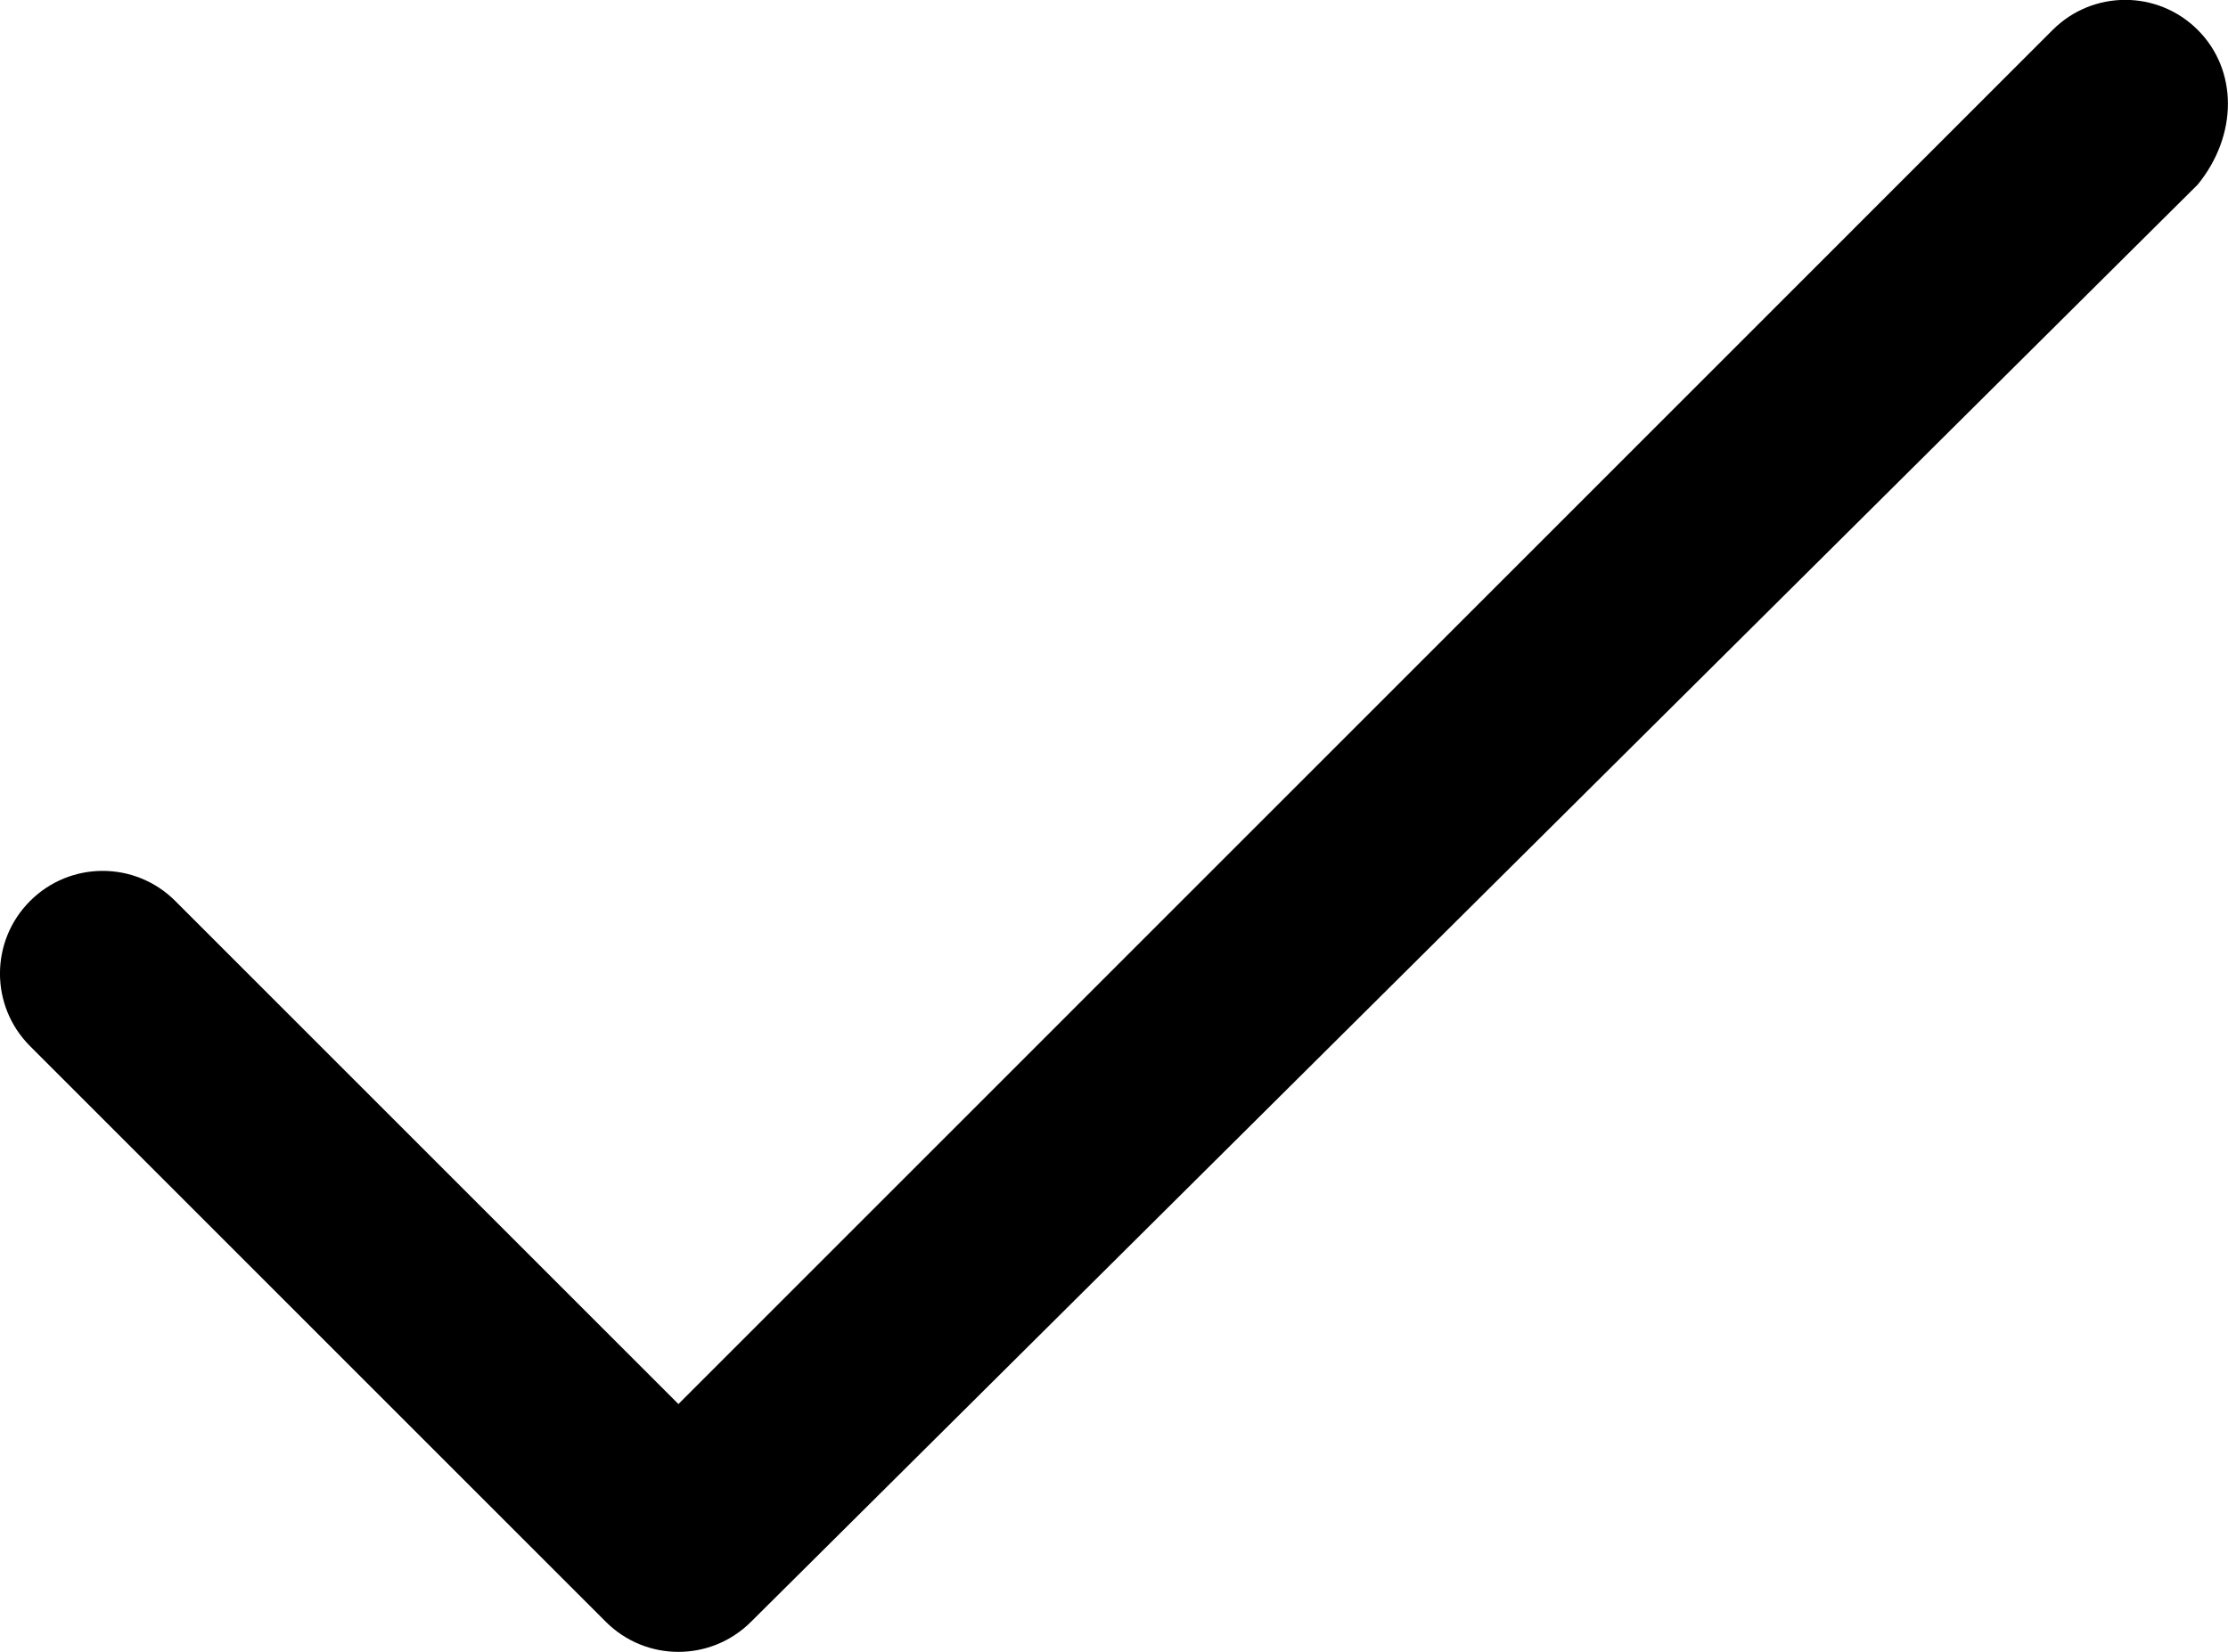
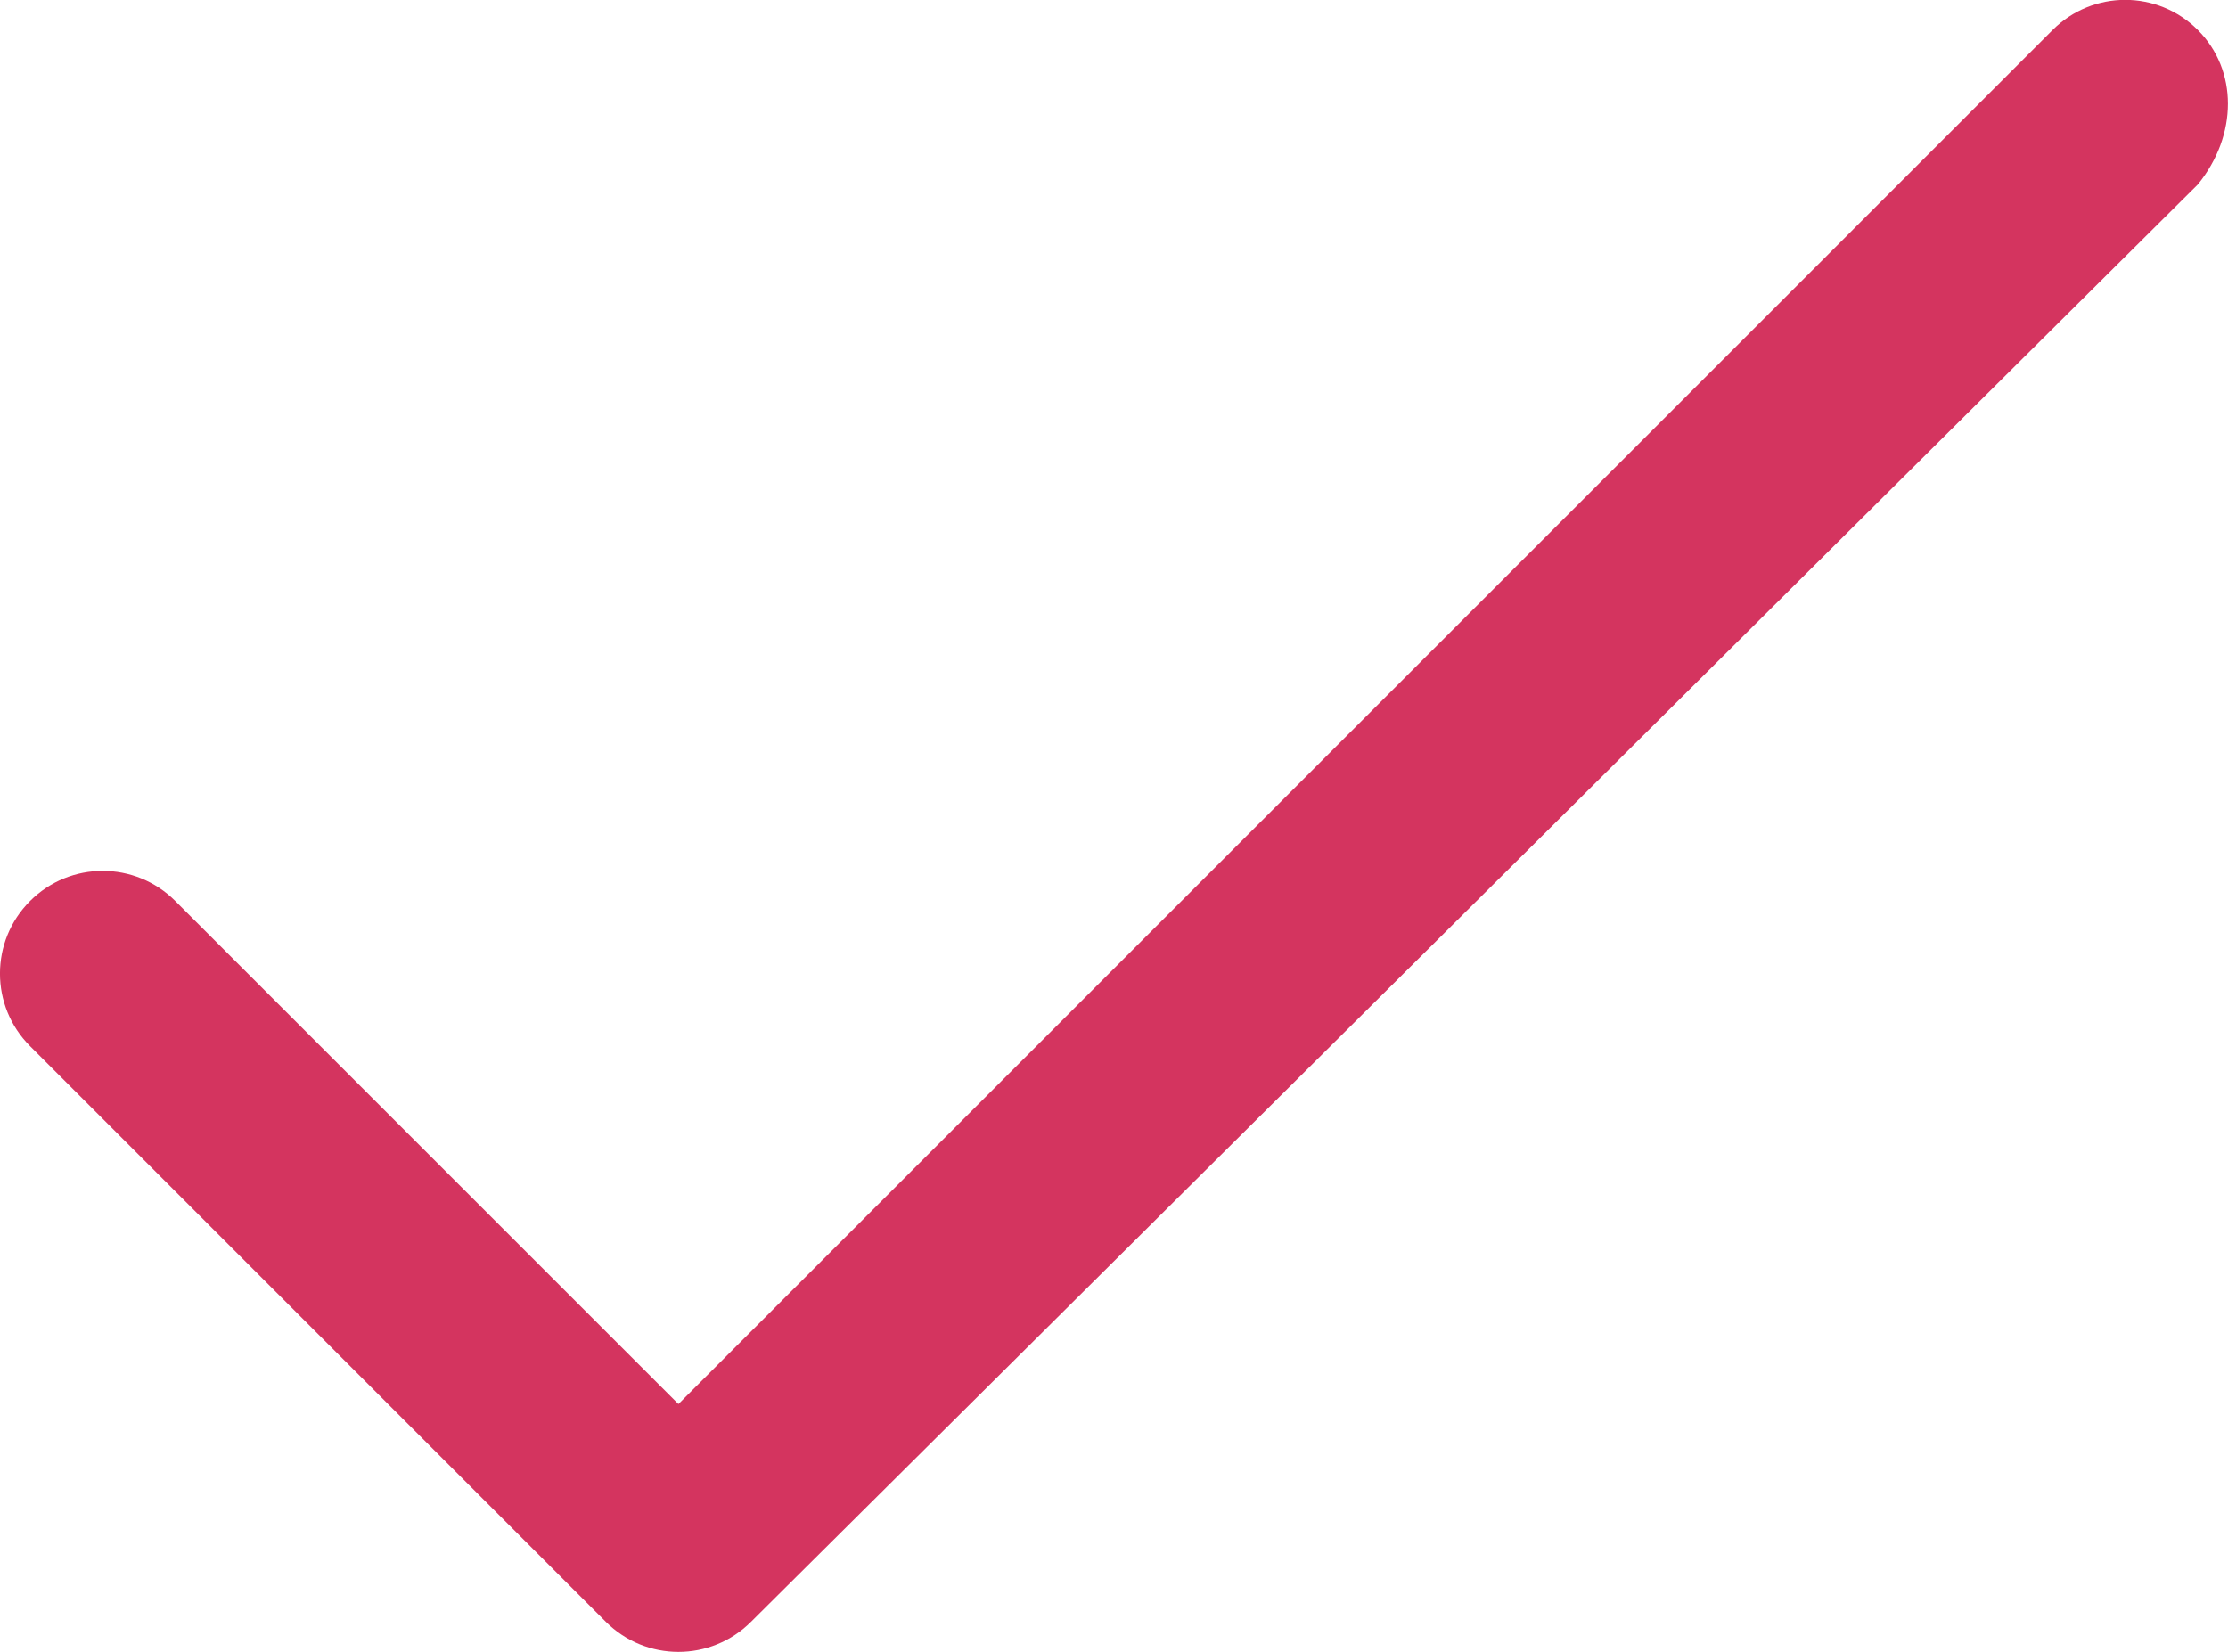
- <svg xmlns="http://www.w3.org/2000/svg" version="1.0" id="Layer_1" x="0px" y="0px" width="21.698px" height="16.09px" viewBox="-82.357 4.875 21.698 16.09" enable-background="new -82.357 4.875 21.698 16.09" xml:space="preserve">
-   <path d="M-60.953,5.167c-0.391-0.391-1.023-0.391-1.414,0L-75.75,18.551l-4.9-4.9c-0.391-0.391-1.023-0.391-1.414,0 s-0.391,1.023,0,1.414l5.607,5.607c0.195,0.195,0.451,0.293,0.707,0.293s0.512-0.098,0.707-0.293l14.09-14.0 C-60.562,6.191-60.562,5.558-60.953,5.167z" />
+ <svg xmlns="http://www.w3.org/2000/svg" width="21.698px" height="16.09px" viewBox="-82.357 4.875 21.698 16.09">
+   <path fill="#d4345f" d="M-60.953,5.167c-0.391-0.391-1.023-0.391-1.414,0L-75.75,18.551l-4.9-4.9c-0.391-0.391-1.023-0.391-1.414,0 s-0.391,1.023,0,1.414l5.607,5.607c0.195,0.195,0.451,0.293,0.707,0.293s0.512-0.098,0.707-0.293l14.09-14.0 C-60.562,6.191-60.562,5.558-60.953,5.167z" />
</svg>
